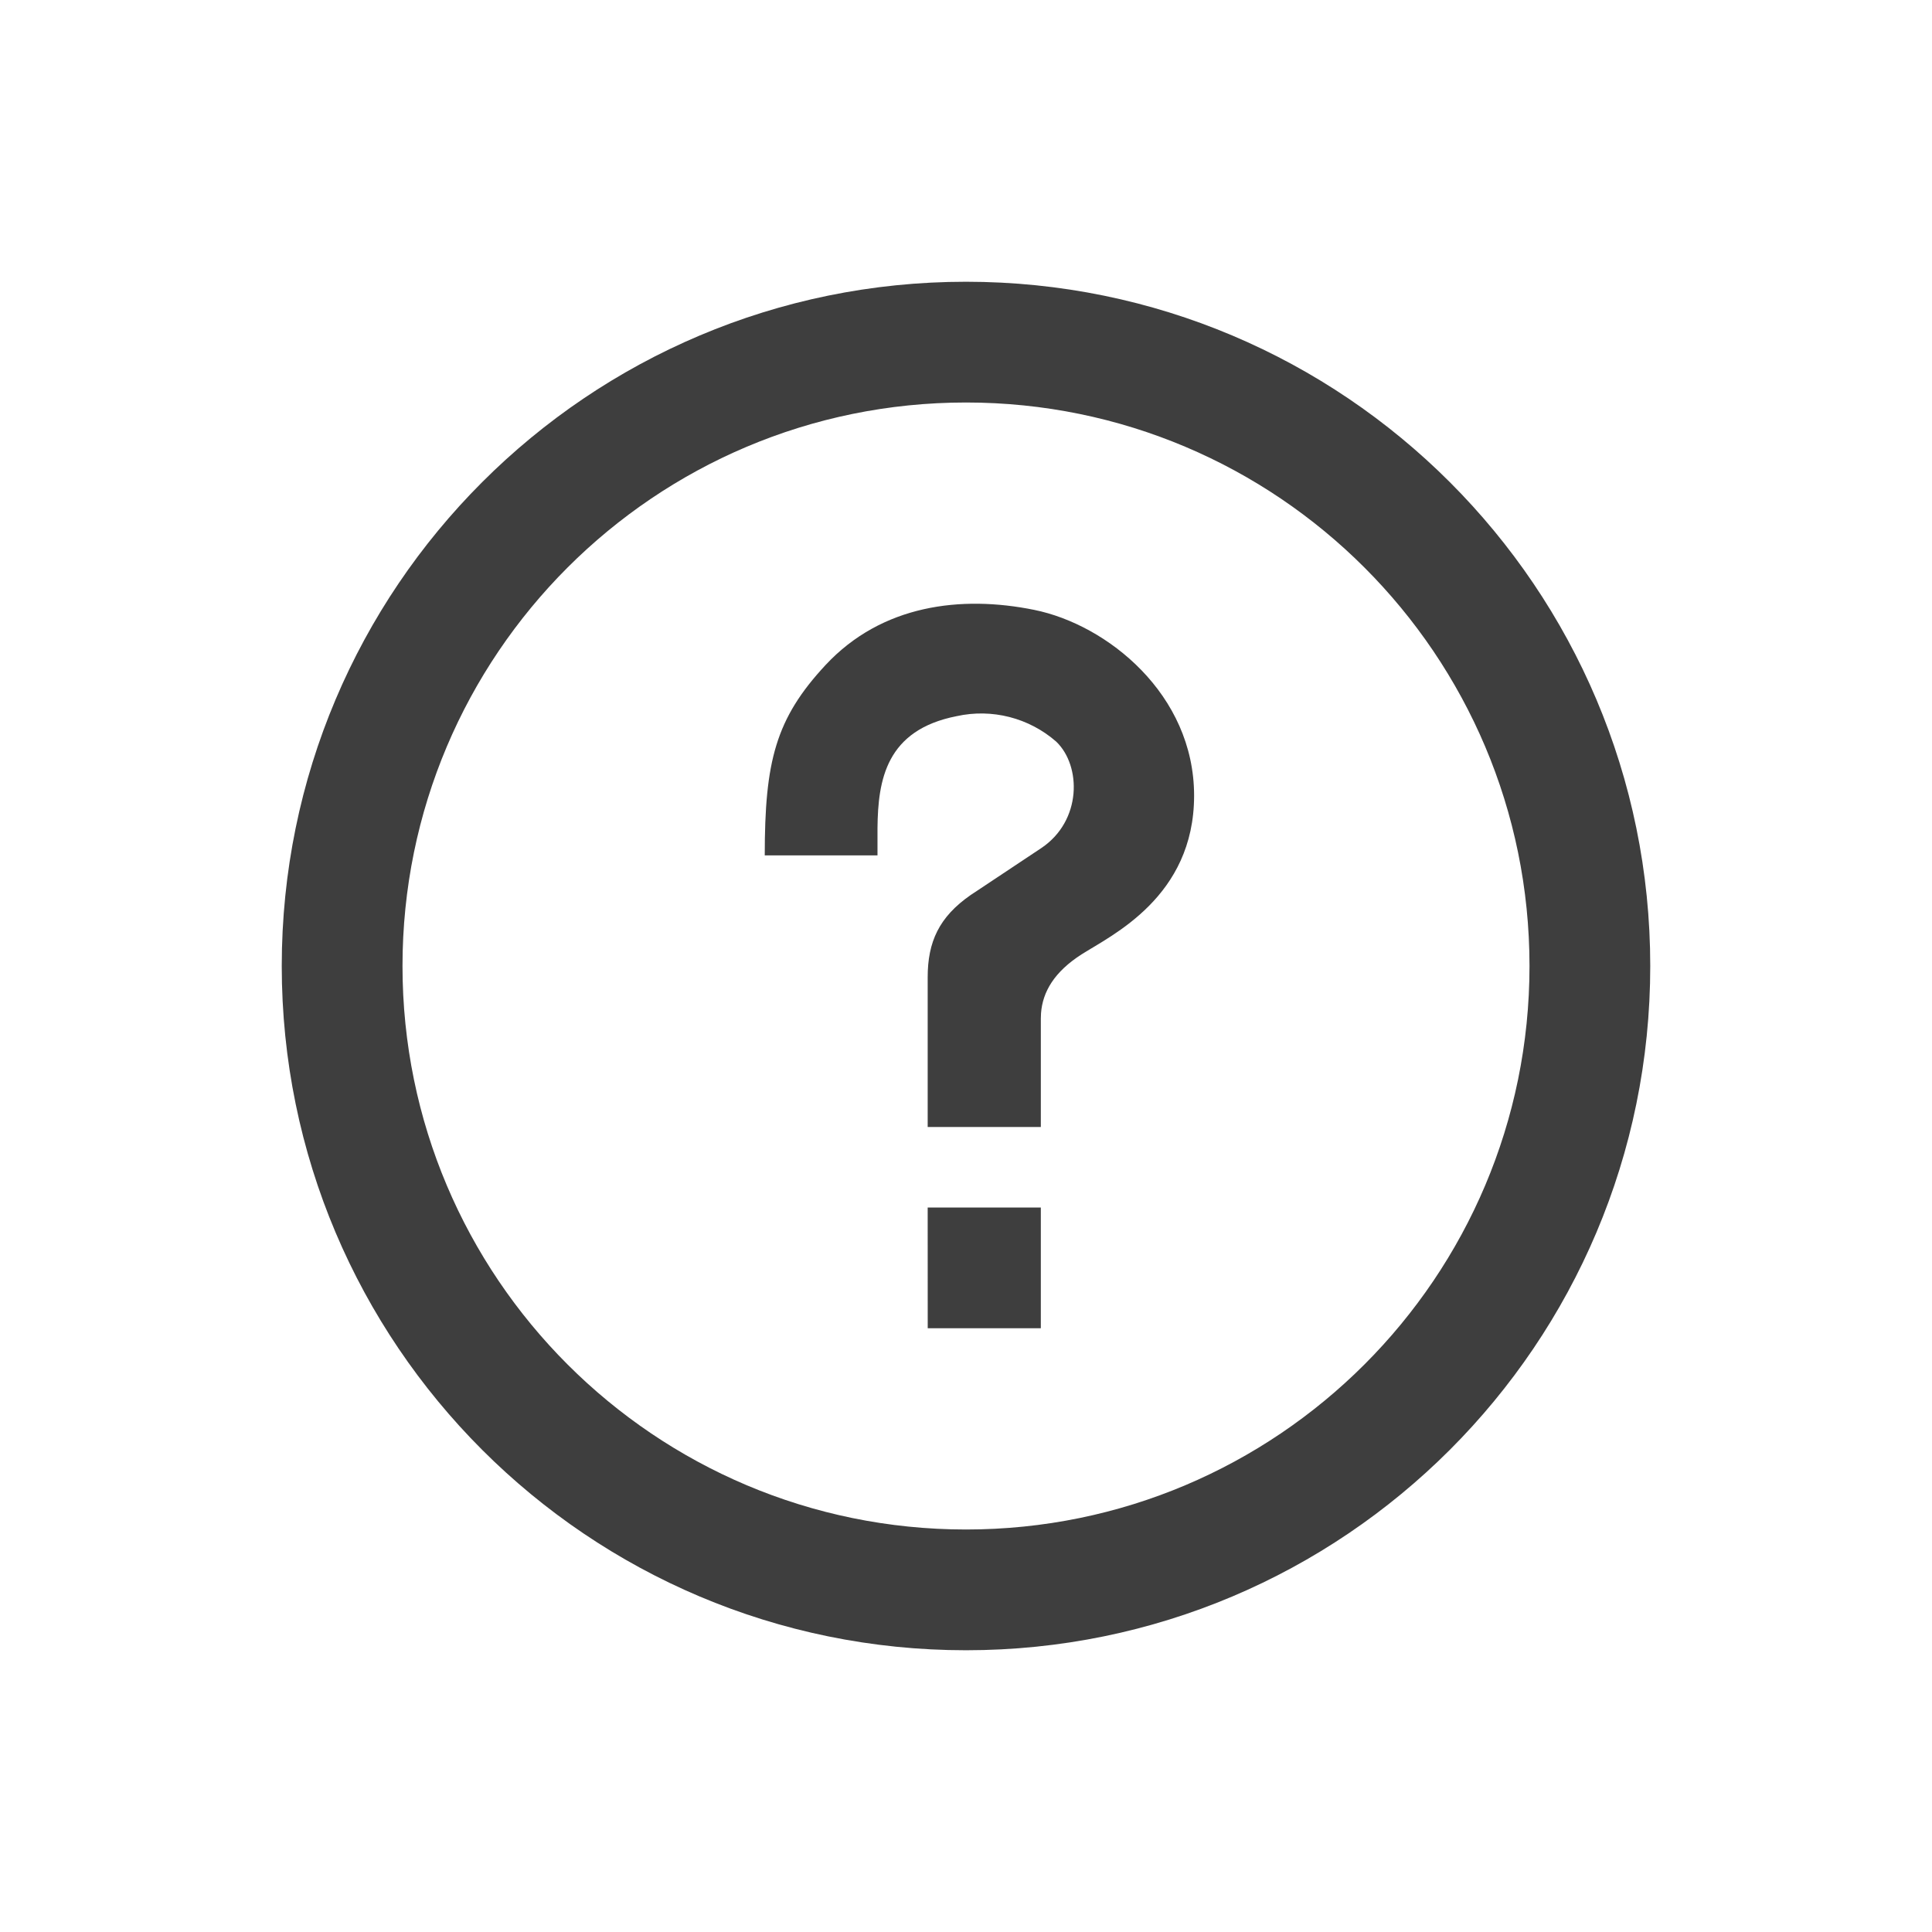
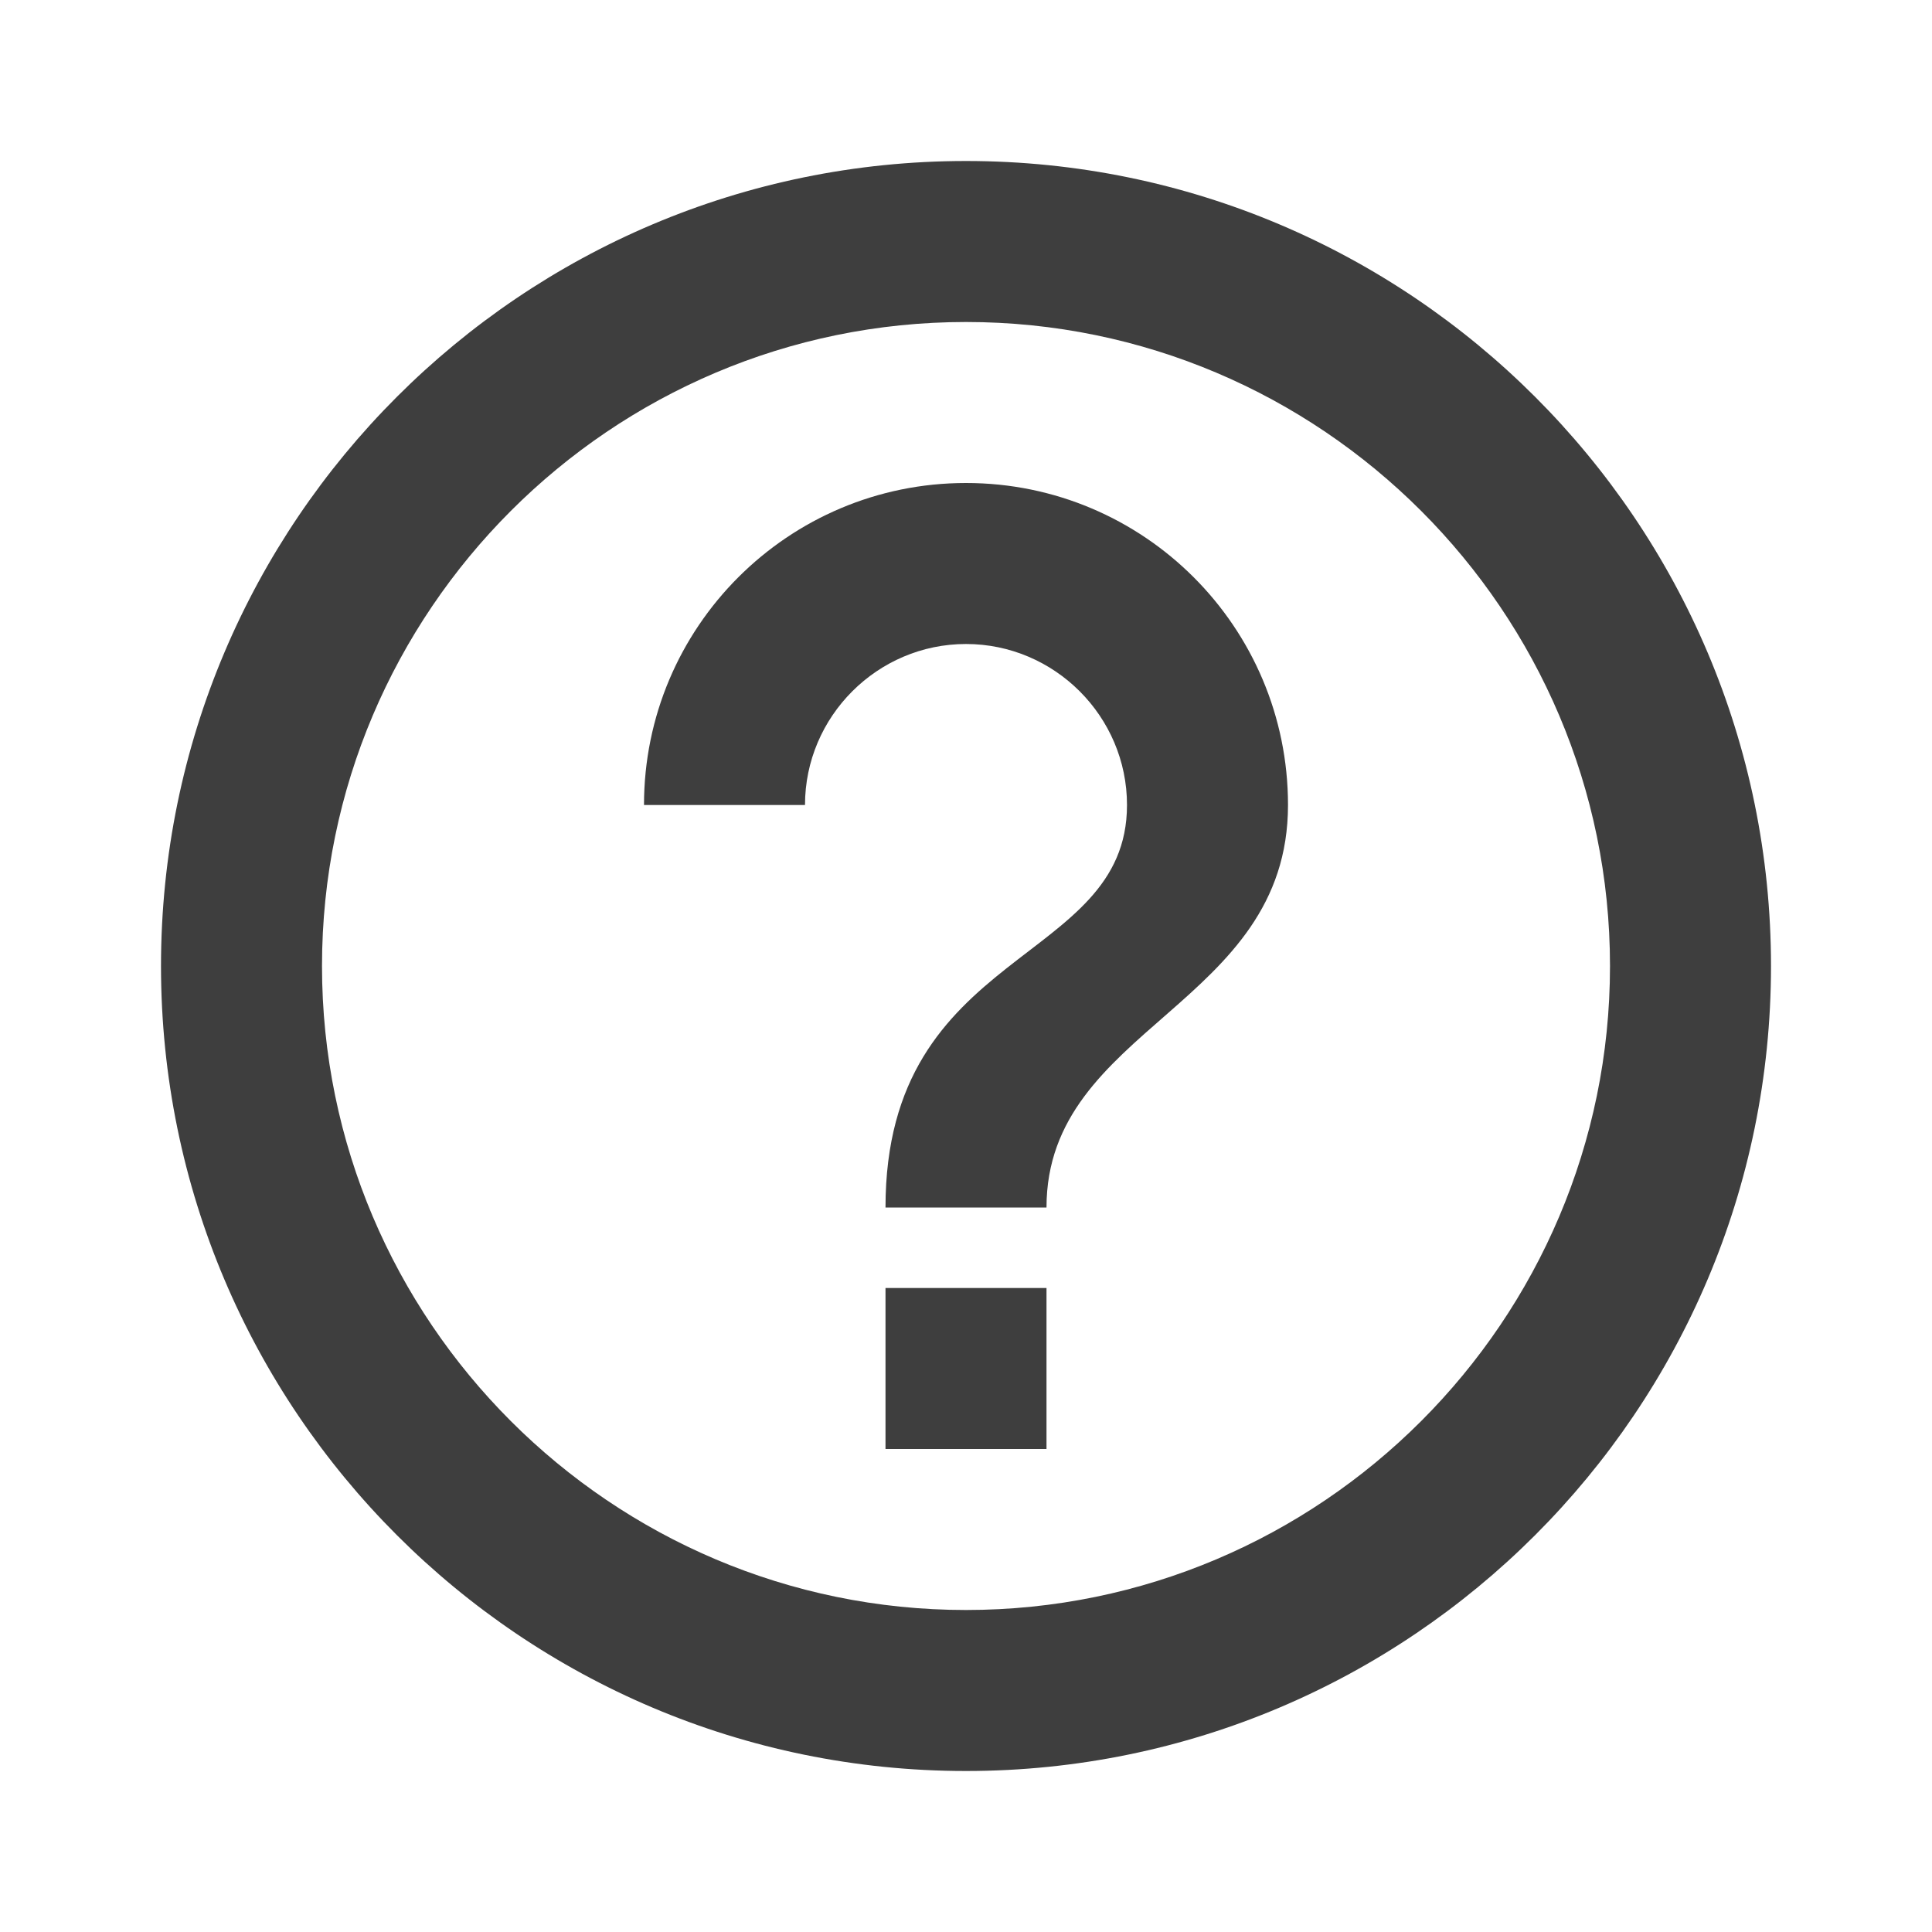
- <svg xmlns="http://www.w3.org/2000/svg" t="1630049317983" class="icon" viewBox="0 0 1024 1024" version="1.1" p-id="6959" width="200" height="200">
-   <defs>
-     <style type="text/css" />
-   </defs>
-   <path d="M512 149.333c200.299 0 362.667 162.368 362.667 362.667s-162.368 362.667-362.667 362.667S149.333 712.299 149.333 512 311.701 149.333 512 149.333z m0 64c-164.949 0-298.667 133.717-298.667 298.667s133.717 298.667 298.667 298.667 298.667-133.717 298.667-298.667-133.717-298.667-298.667-298.667z m39.659 426.667v64h-59.947l-0.021-64h59.968z m-3.541-316.757c38.72 7.808 84.779 44.736 84.779 98.453 0 53.739-43.883 74.069-59.605 84.117-14.507 9.28-20.672 19.883-21.525 31.189l-0.107 2.816V597.333h-59.968v-79.339c0-18.816 6.037-32 22.827-43.648l3.776-2.496 33.685-22.4c21.483-14.464 21.184-43.499 7.893-56.32a60.373 60.373 0 0 0-52.843-13.547c-37.376 7.339-41.685 33.707-41.941 59.307v14.485H405.333c0-49.835 5.717-72.427 32.299-100.971 29.781-31.893 71.744-37.013 110.485-29.163z" p-id="6960" fill="#3e3e3e" />
+ <svg xmlns="http://www.w3.org/2000/svg" height="48px" viewBox="0 0 24 24" width="48px" fill="#3e3e3e">
+   <path d="M0 0h24v24H0V0z" fill="none" />
+   <path d="M11 18h2v-2h-2v2zm1-16C6.48 2 2 6.48 2 12s4.48 10 10 10 10-4.48 10-10S17.52 2 12 2zm0 18c-4.41 0-8-3.59-8-8s3.59-8 8-8 8 3.59 8 8-3.59 8-8 8zm0-14c-2.21 0-4 1.79-4 4h2c0-1.1.9-2 2-2s2 .9 2 2c0 2-3 1.75-3 5h2c0-2.25 3-2.5 3-5 0-2.21-1.79-4-4-4z" />
</svg>
